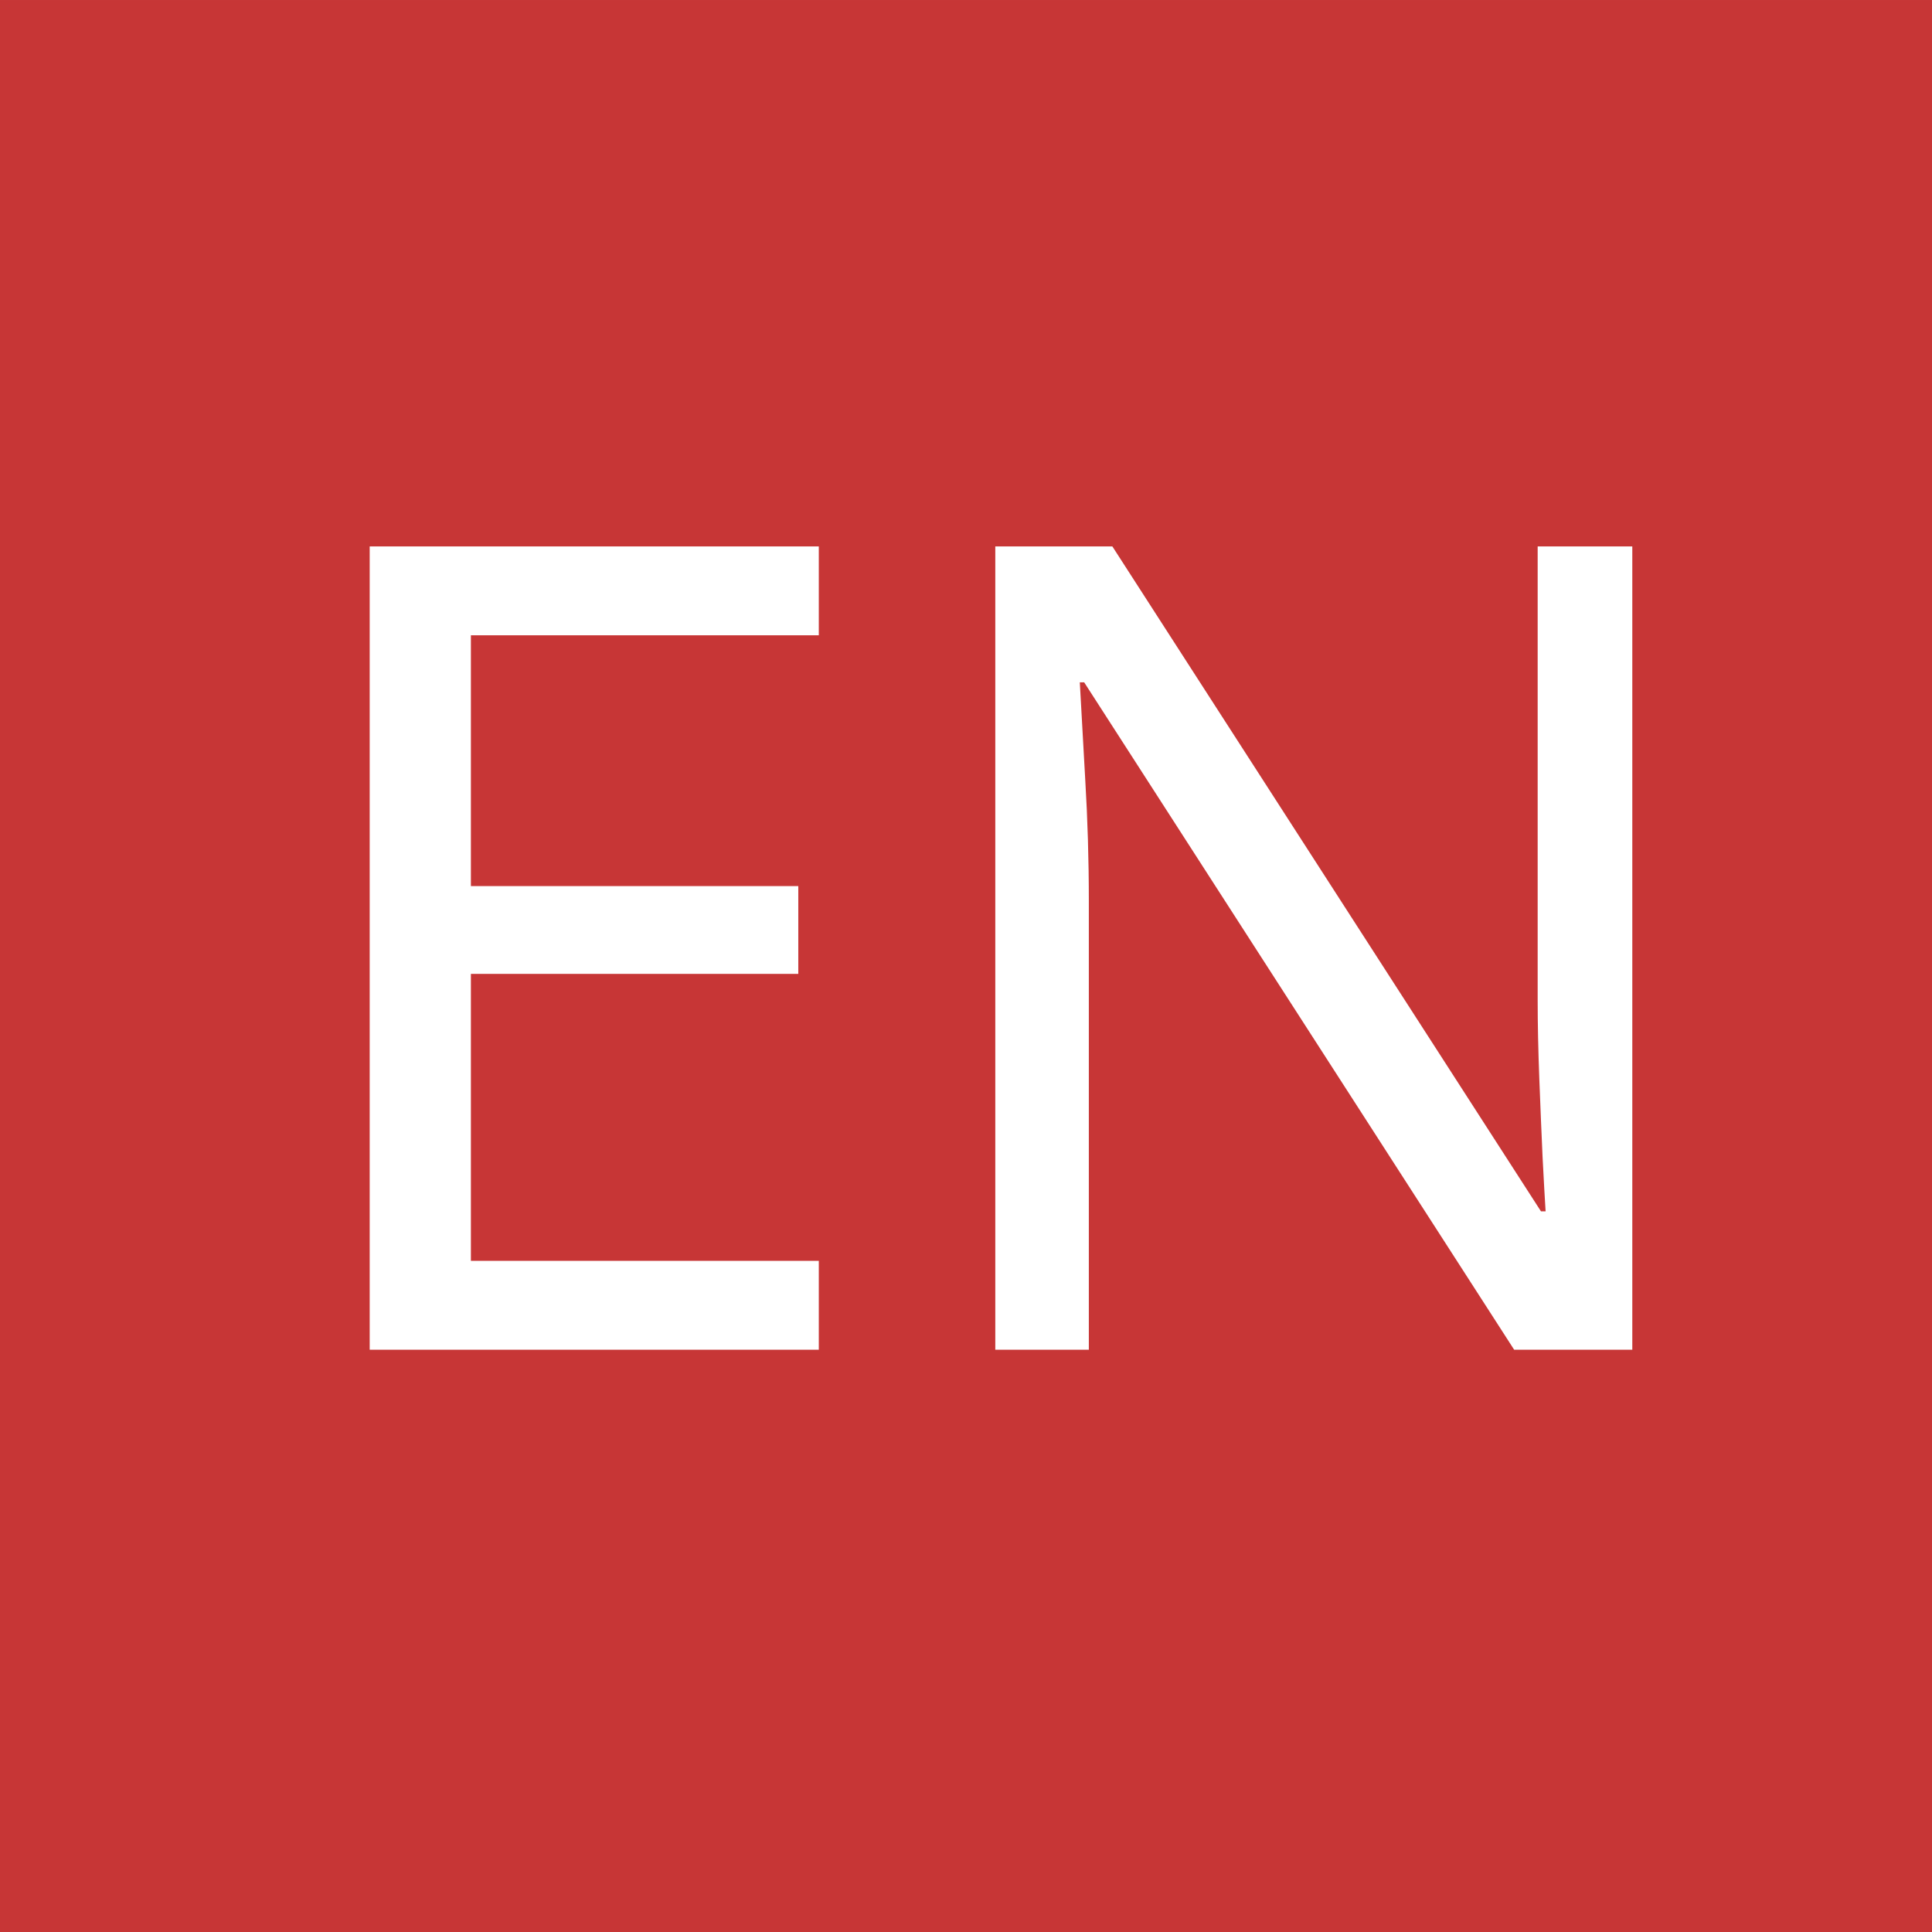
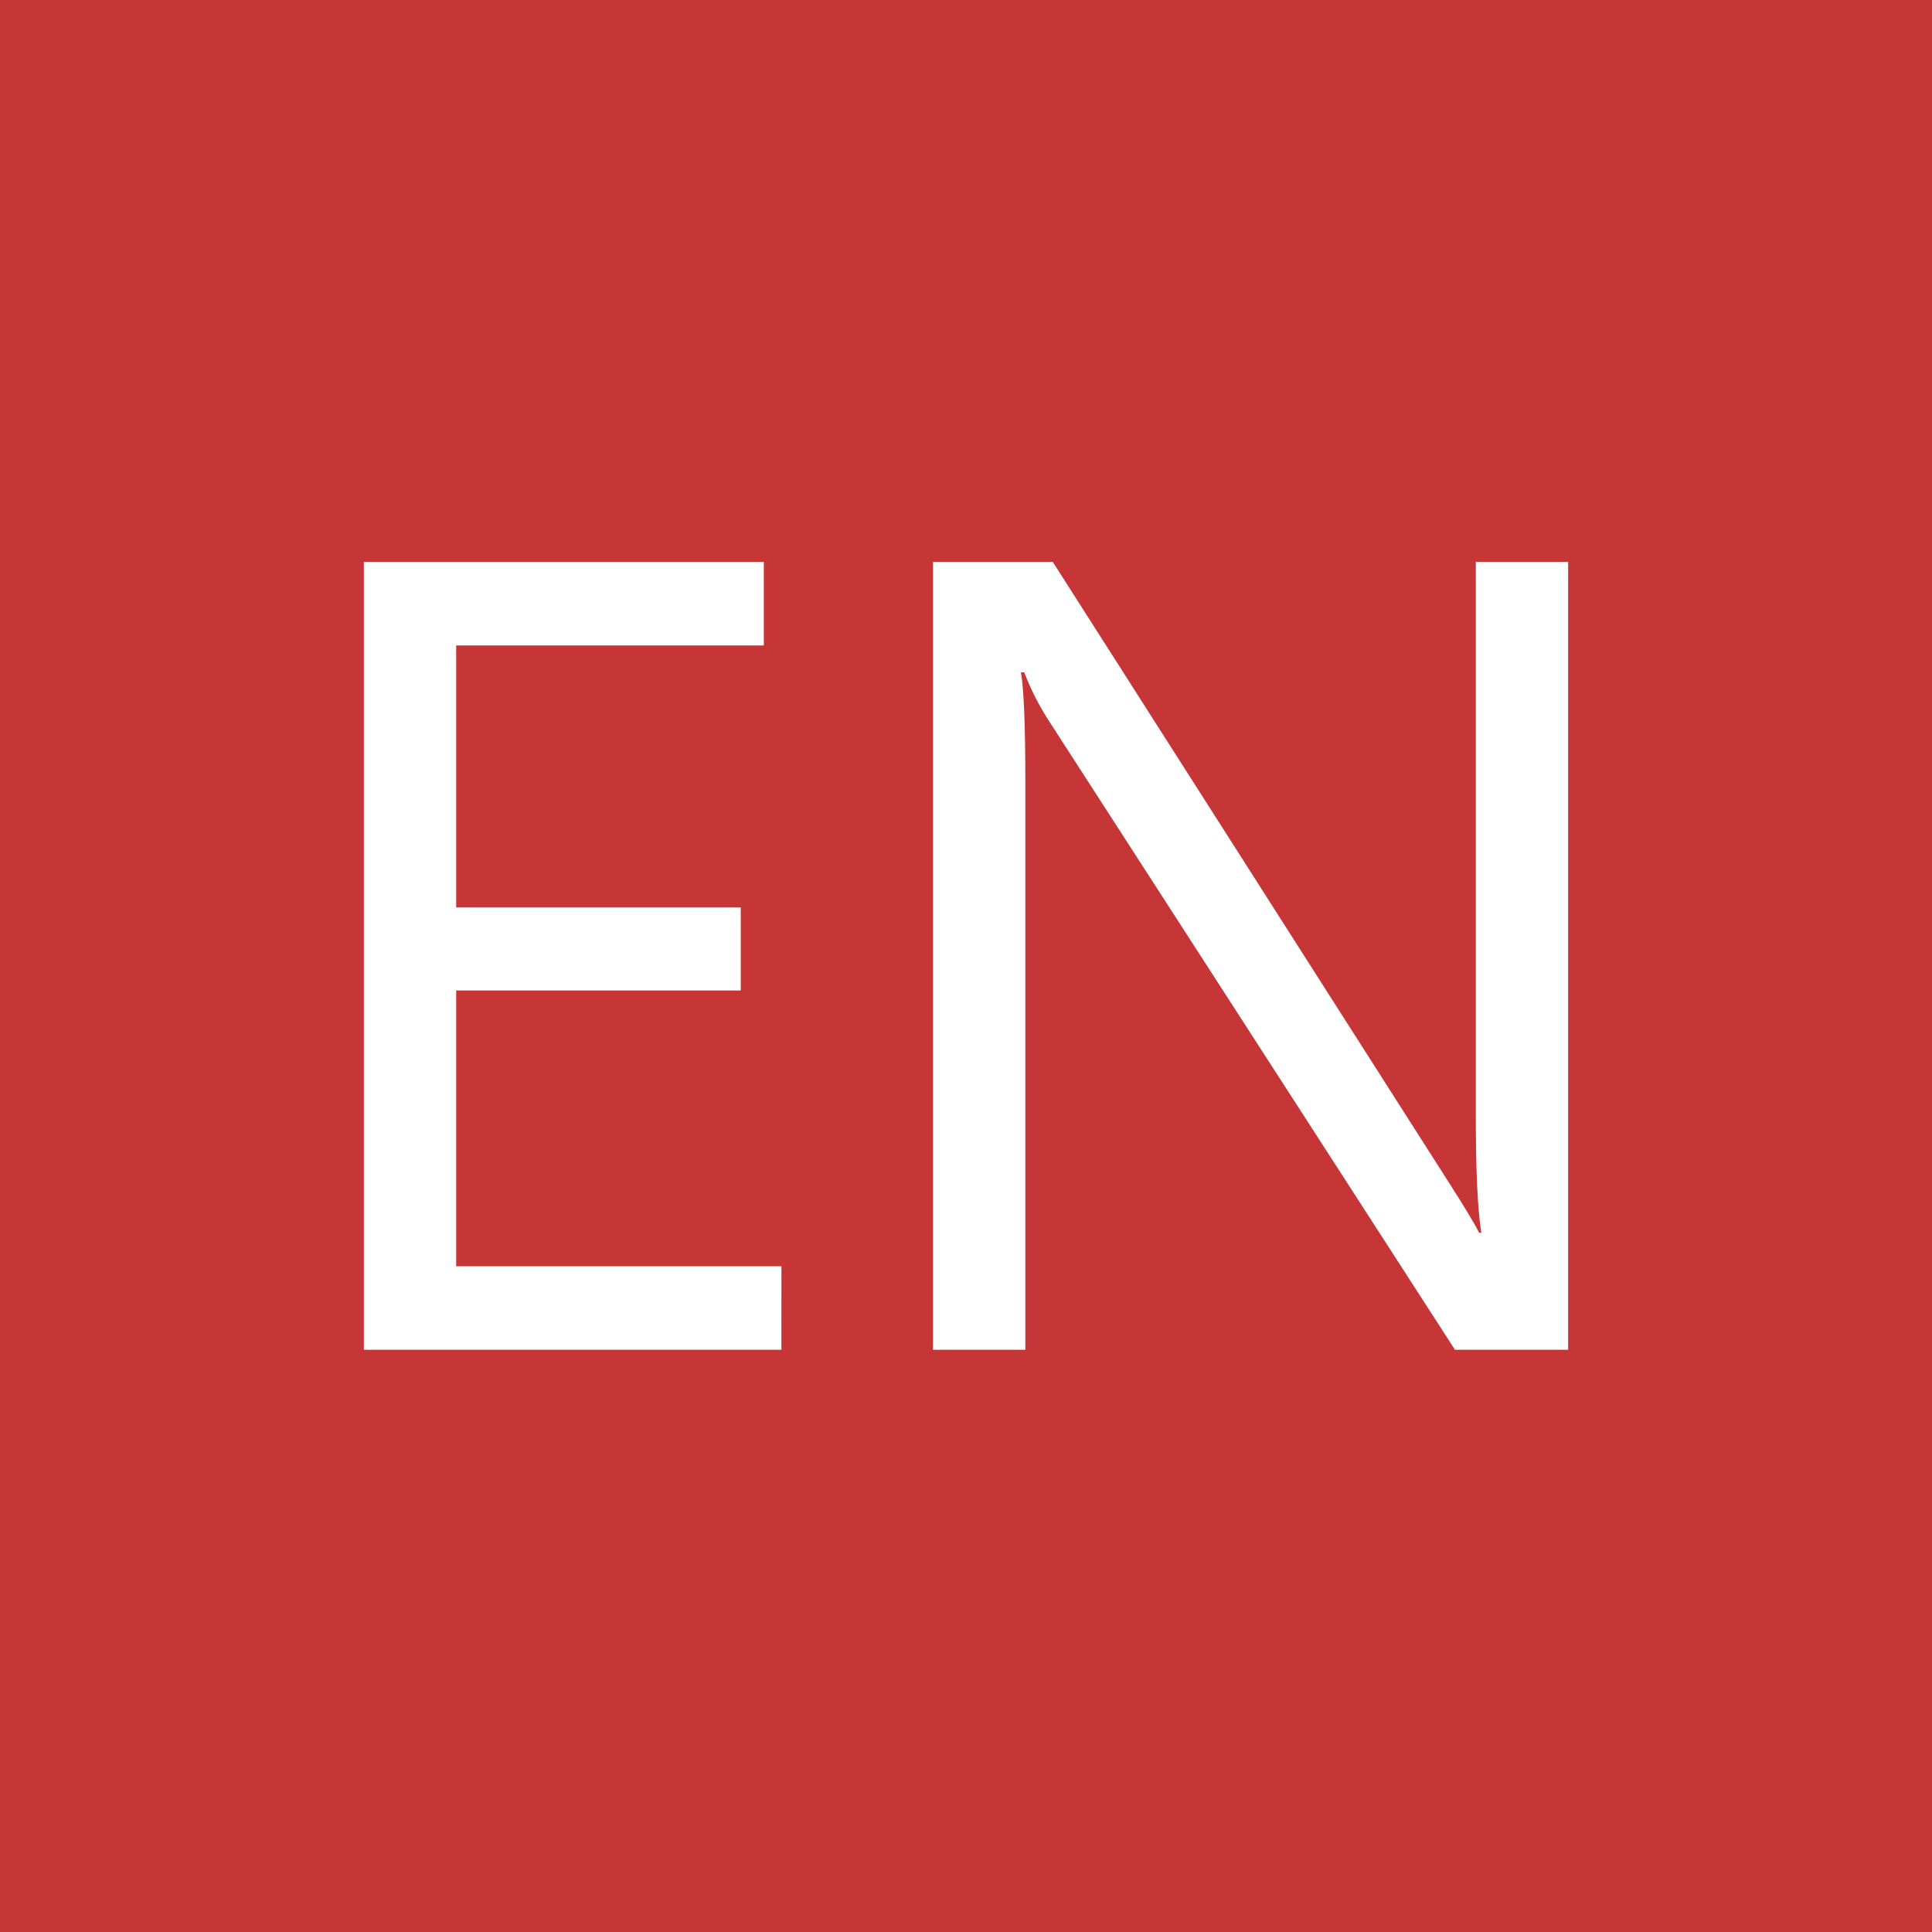
<svg xmlns="http://www.w3.org/2000/svg" width="110.369mm" height="110.369mm" viewBox="0 0 110.369 110.369" version="1.1" id="svg852">
  <defs id="defs846">
    <clipPath clipPathUnits="userSpaceOnUse" id="clipPath1406">
      <rect style="opacity:1;fill:#800000;fill-opacity:1;stroke:none;stroke-width:1.323;stroke-linecap:round;stroke-linejoin:miter;stroke-miterlimit:4;stroke-dasharray:none;stroke-opacity:1;paint-order:stroke fill markers" id="rect1408" width="155.726" height="353.786" x="-49.893" y="-31.083" transform="rotate(-45)" />
    </clipPath>
  </defs>
  <g id="layer1" transform="translate(224.5179,-15.78571)">
    <rect style="opacity:1;fill:#c73636;fill-opacity:1;stroke:none;stroke-width:1.323;stroke-linecap:round;stroke-linejoin:miter;stroke-miterlimit:4;stroke-dasharray:none;stroke-opacity:1;paint-order:stroke fill markers" id="rect1411" width="110.369" height="110.369" x="-224.518" y="15.786" />
    <flowRoot xml:space="preserve" id="flowRoot1413" style="font-style:normal;font-variant:normal;font-weight:normal;font-stretch:normal;font-size:26.667px;line-height:125%;font-family:'Segoe UI';-inkscape-font-specification:'Segoe UI, Normal';font-variant-ligatures:normal;font-variant-caps:normal;font-variant-numeric:normal;font-feature-settings:normal;text-align:start;letter-spacing:0px;word-spacing:0px;writing-mode:lr-tb;text-anchor:start;fill:#000000;fill-opacity:1;stroke:none;stroke-width:1px;stroke-linecap:butt;stroke-linejoin:miter;stroke-opacity:1" transform="scale(0.2645833)">
      <flowRegion id="flowRegion1415">
        <rect id="rect1417" width="122.857" height="40" x="-1145.714" y="739.663" />
      </flowRegion>
      <flowPara id="flowPara1419" />
    </flowRoot>
-     <text xml:space="preserve" style="font-style:normal;font-variant:normal;font-weight:normal;font-stretch:normal;font-size:64.276px;line-height:125%;font-family:'Segoe UI';-inkscape-font-specification:'Segoe UI, Normal';font-variant-ligatures:normal;font-variant-caps:normal;font-variant-numeric:normal;font-feature-settings:normal;text-align:start;letter-spacing:0px;word-spacing:0px;writing-mode:lr-tb;text-anchor:start;fill:#ffffff;fill-opacity:1;stroke:none;stroke-width:2.41px;stroke-linecap:butt;stroke-linejoin:miter;stroke-opacity:1" x="-209.631" y="92.893" id="text1423">
-       <tspan id="tspan1421" x="-209.631" y="92.893" style="fill:#ffffff;stroke-width:2.41px">EN</tspan>
-     </text>
+     <g aria-label="EN" style="font-style:normal;font-variant:normal;font-weight:normal;font-stretch:normal;font-size:64.276px;line-height:125%;font-family:'Segoe UI';-inkscape-font-specification:'Segoe UI, Normal';font-variant-ligatures:normal;font-variant-caps:normal;font-variant-numeric:normal;font-feature-settings:normal;text-align:start;letter-spacing:0px;word-spacing:0px;writing-mode:lr-tb;text-anchor:start;fill:#ffffff;fill-opacity:1;stroke:none;stroke-width:2.41px;stroke-linecap:butt;stroke-linejoin:miter;stroke-opacity:1" id="text1423">
+       <path d="m -179.879,92.893 h -23.852 V 47.887 h 22.848 v 4.77 h -17.575 v 14.971 h 16.257 v 4.739 h -16.257 v 15.755 h 18.58 z" style="fill:#ffffff;stroke-width:2.41px" id="path821" />
+       <path d="m -134.936,92.893 h -6.465 l -23.162,-35.873 q -0.879,-1.35 -1.444,-2.825 h -0.188 q 0.251,1.444 0.251,6.183 v 32.515 h -5.273 V 47.887 h 6.842 l 22.534,35.308 q 1.412,2.197 1.82,3.013 h 0.126 q -0.314,-1.946 -0.314,-6.622 V 47.887 h 5.273 z" style="fill:#ffffff;stroke-width:2.41px" id="path823" />
+     </g>
  </g>
</svg>
